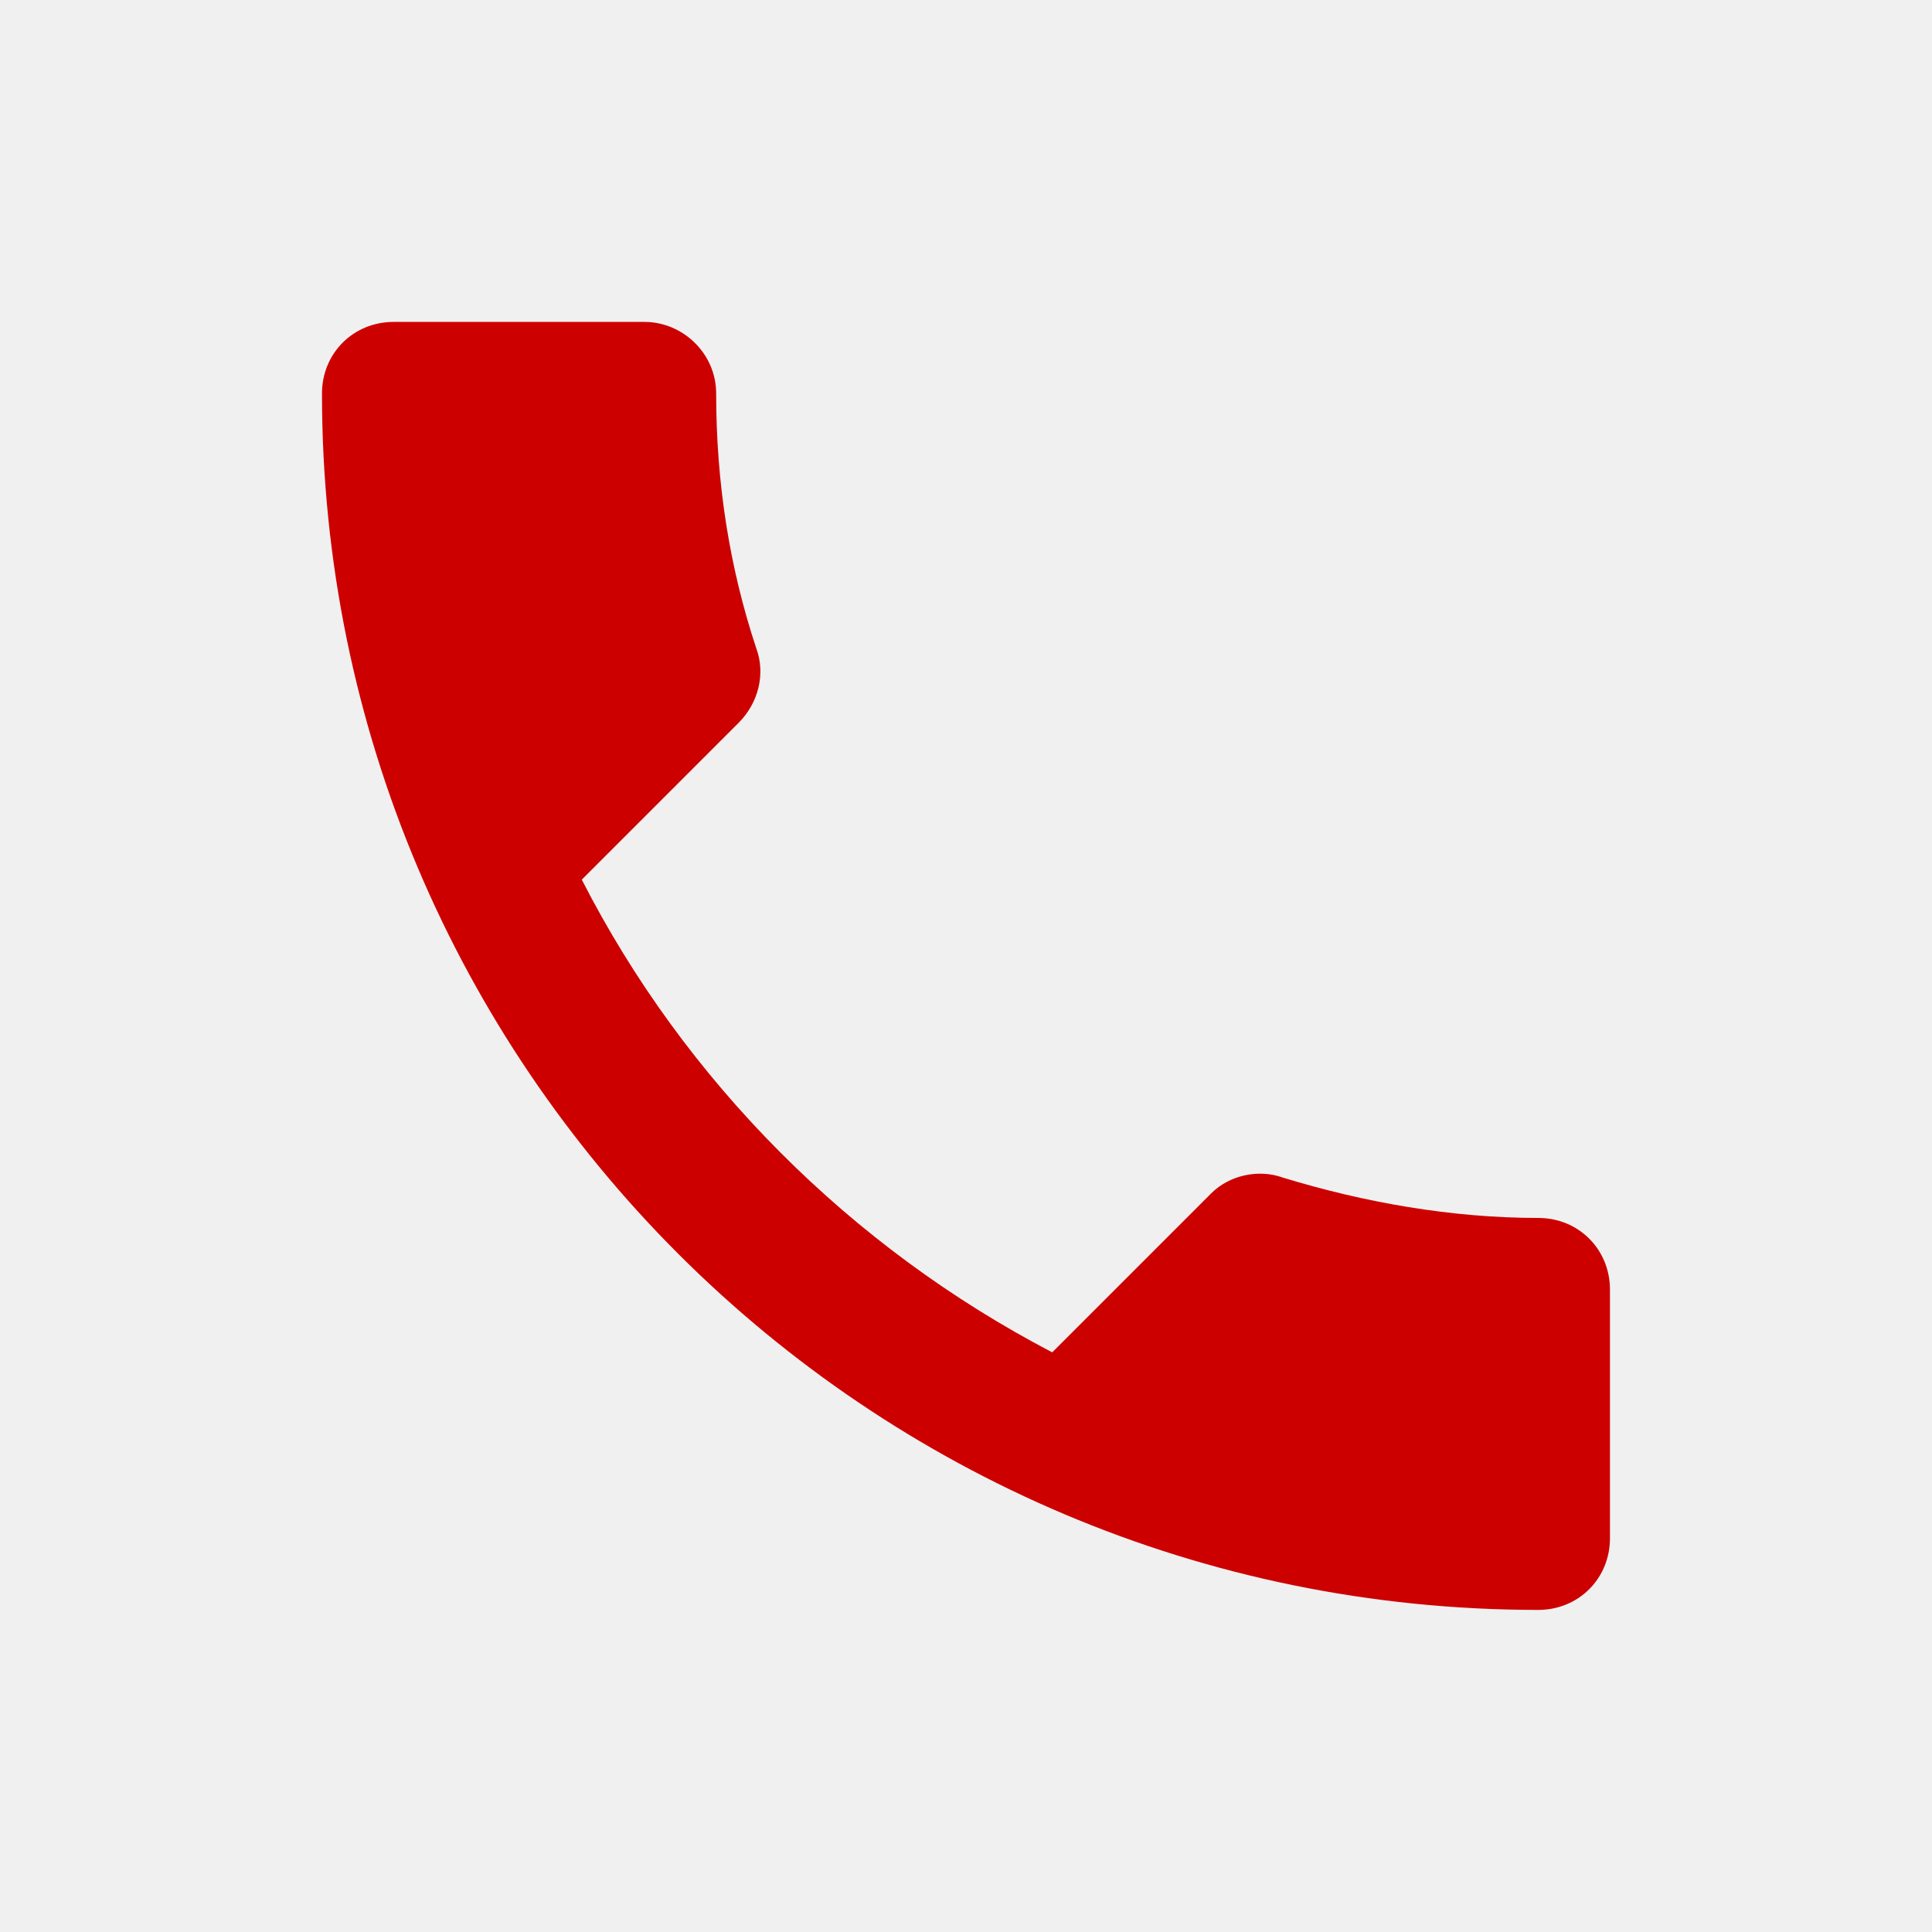
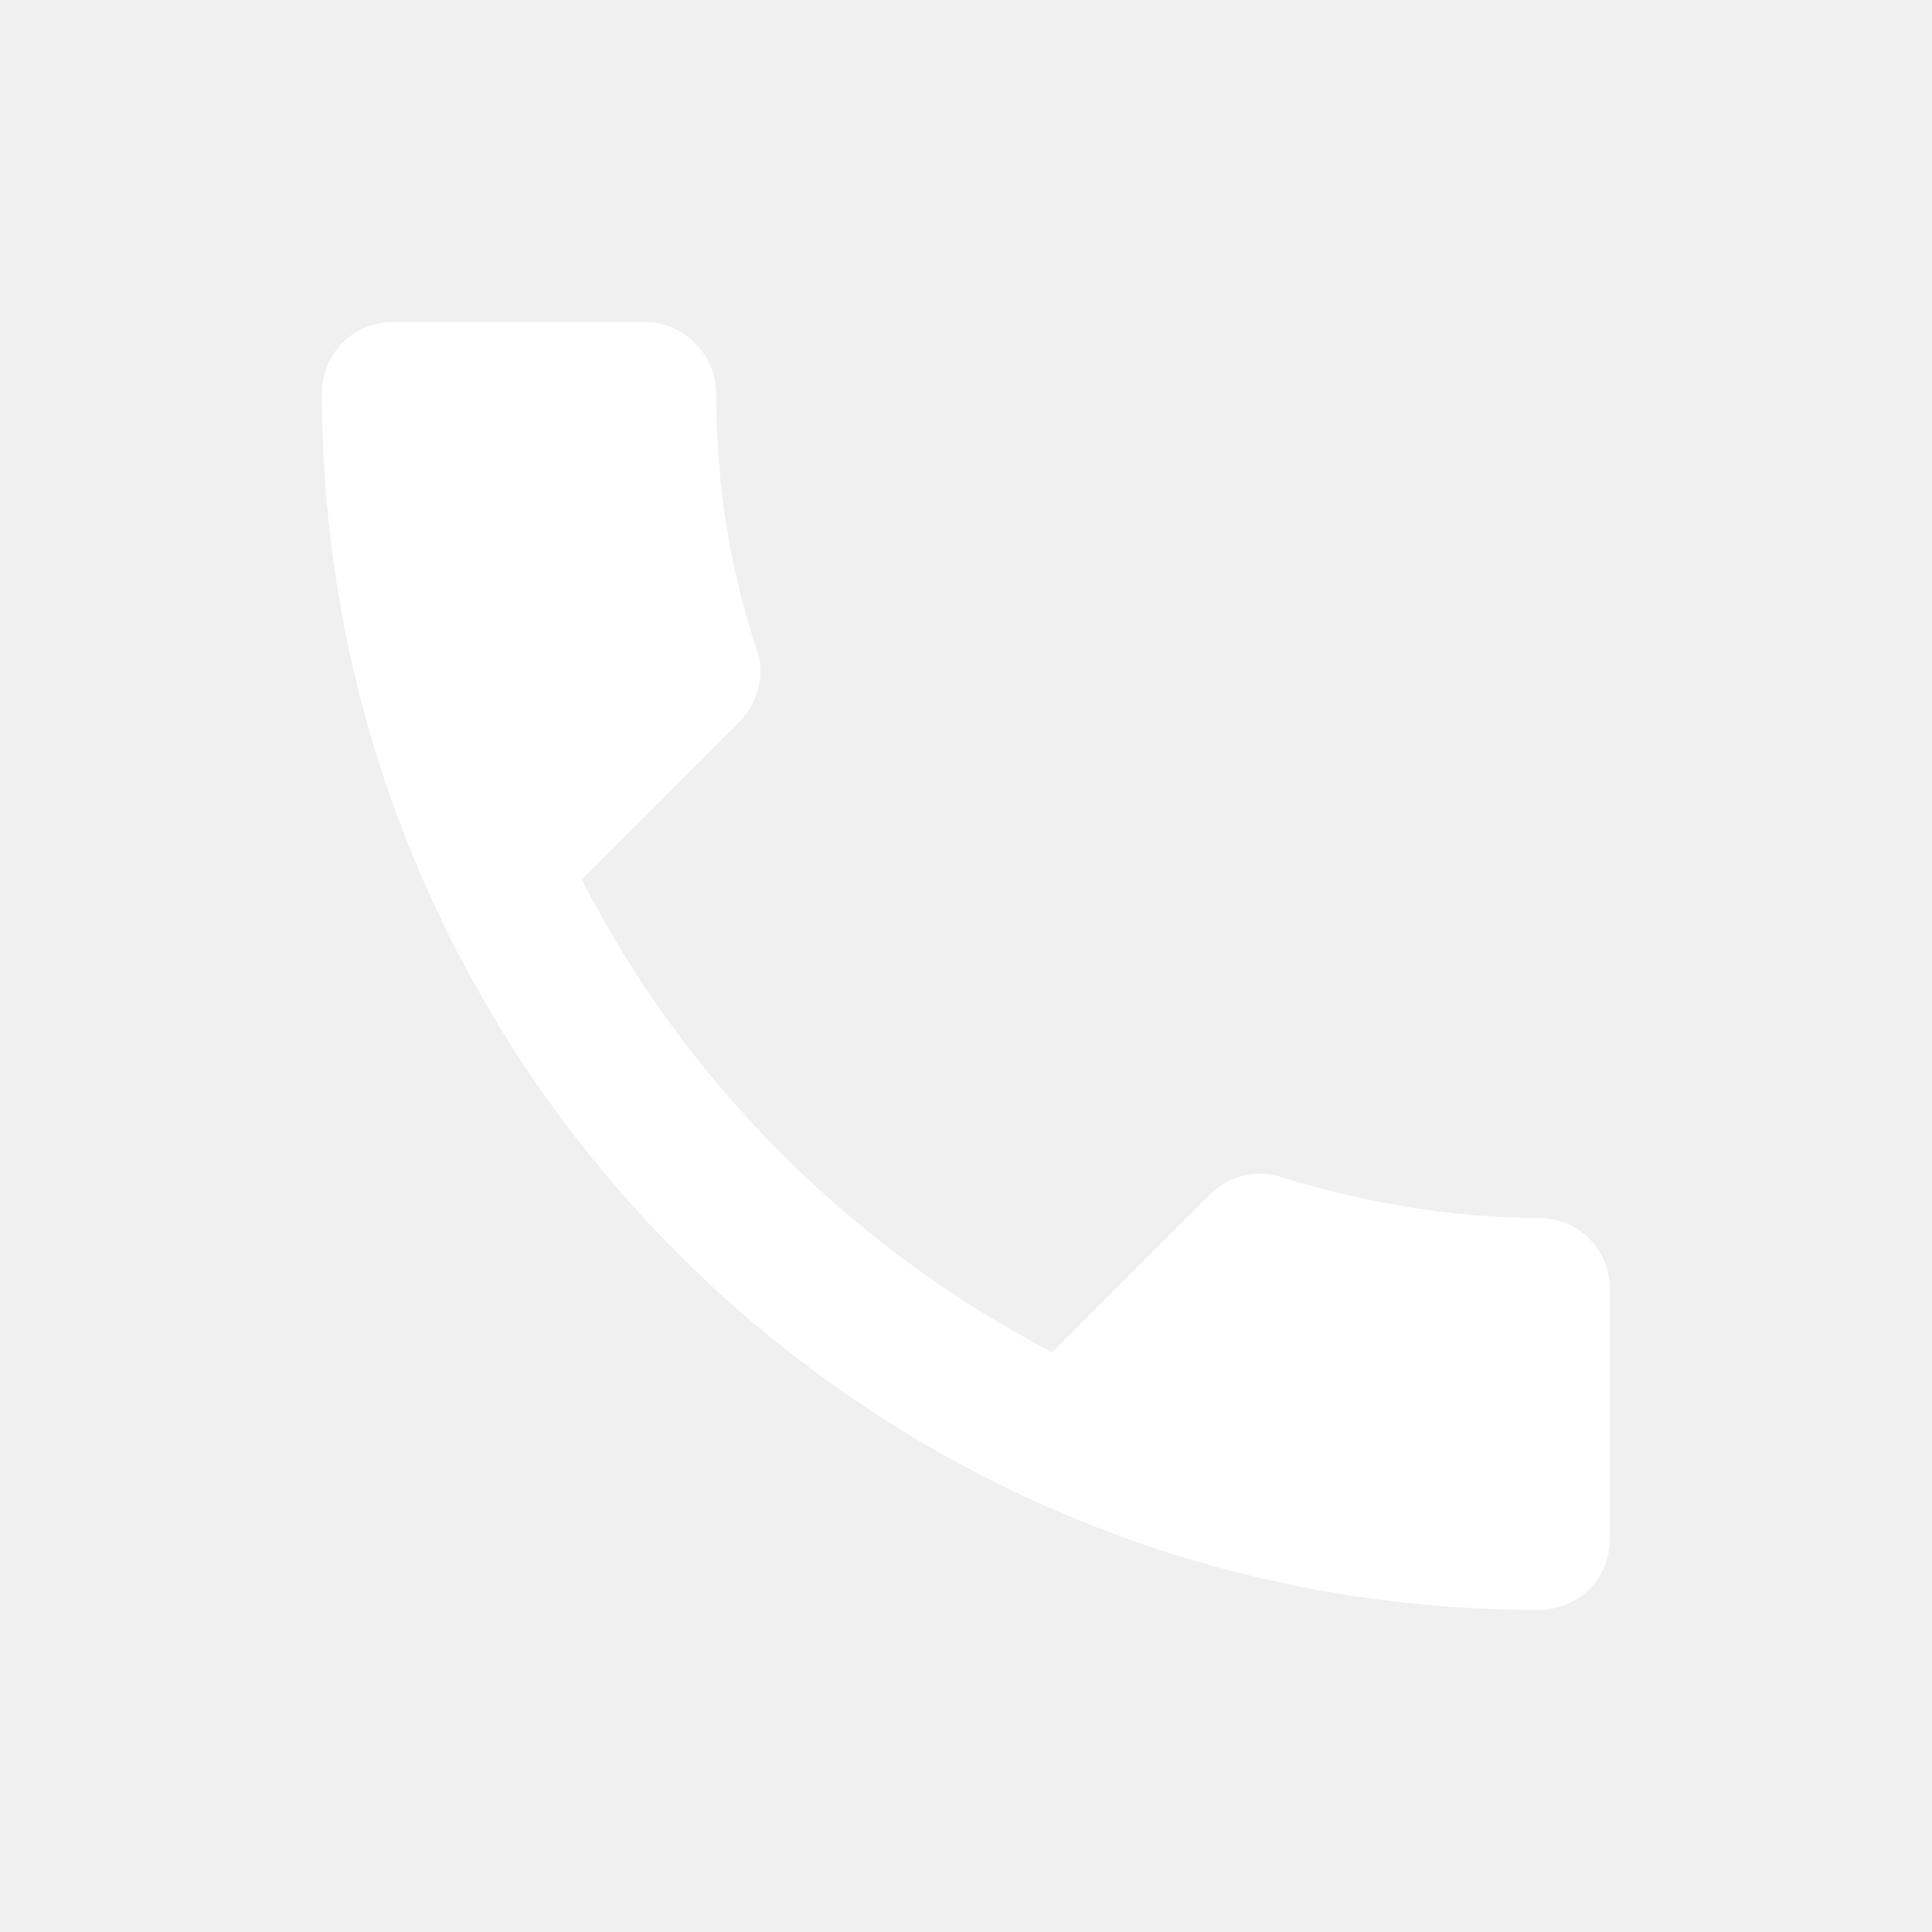
- <svg xmlns="http://www.w3.org/2000/svg" fill="#cd0000" role="img" viewBox="0 0 32 32">
+ <svg xmlns="http://www.w3.org/2000/svg" fill="#ffffff" role="img" viewBox="0 0 32 32">
  <path d="M9.637 14.571c1.707 3.339 4.452 6.085 7.791 7.828l2.634-2.634c0.297-0.297 0.779-0.408 1.187-0.26 1.336 0.408 2.782 0.668 4.23 0.668 0.668 0 1.187 0.52 1.187 1.187v4.118c0 0.668-0.52 1.187-1.187 1.187-11.13 0-20.146-9.016-20.146-20.146 0-0.668 0.519-1.187 1.187-1.187h4.155c0.631 0 1.187 0.519 1.187 1.187 0 1.484 0.223 2.894 0.668 4.23 0.148 0.408 0.037 0.89-0.297 1.224l-2.597 2.597z" />
</svg>
